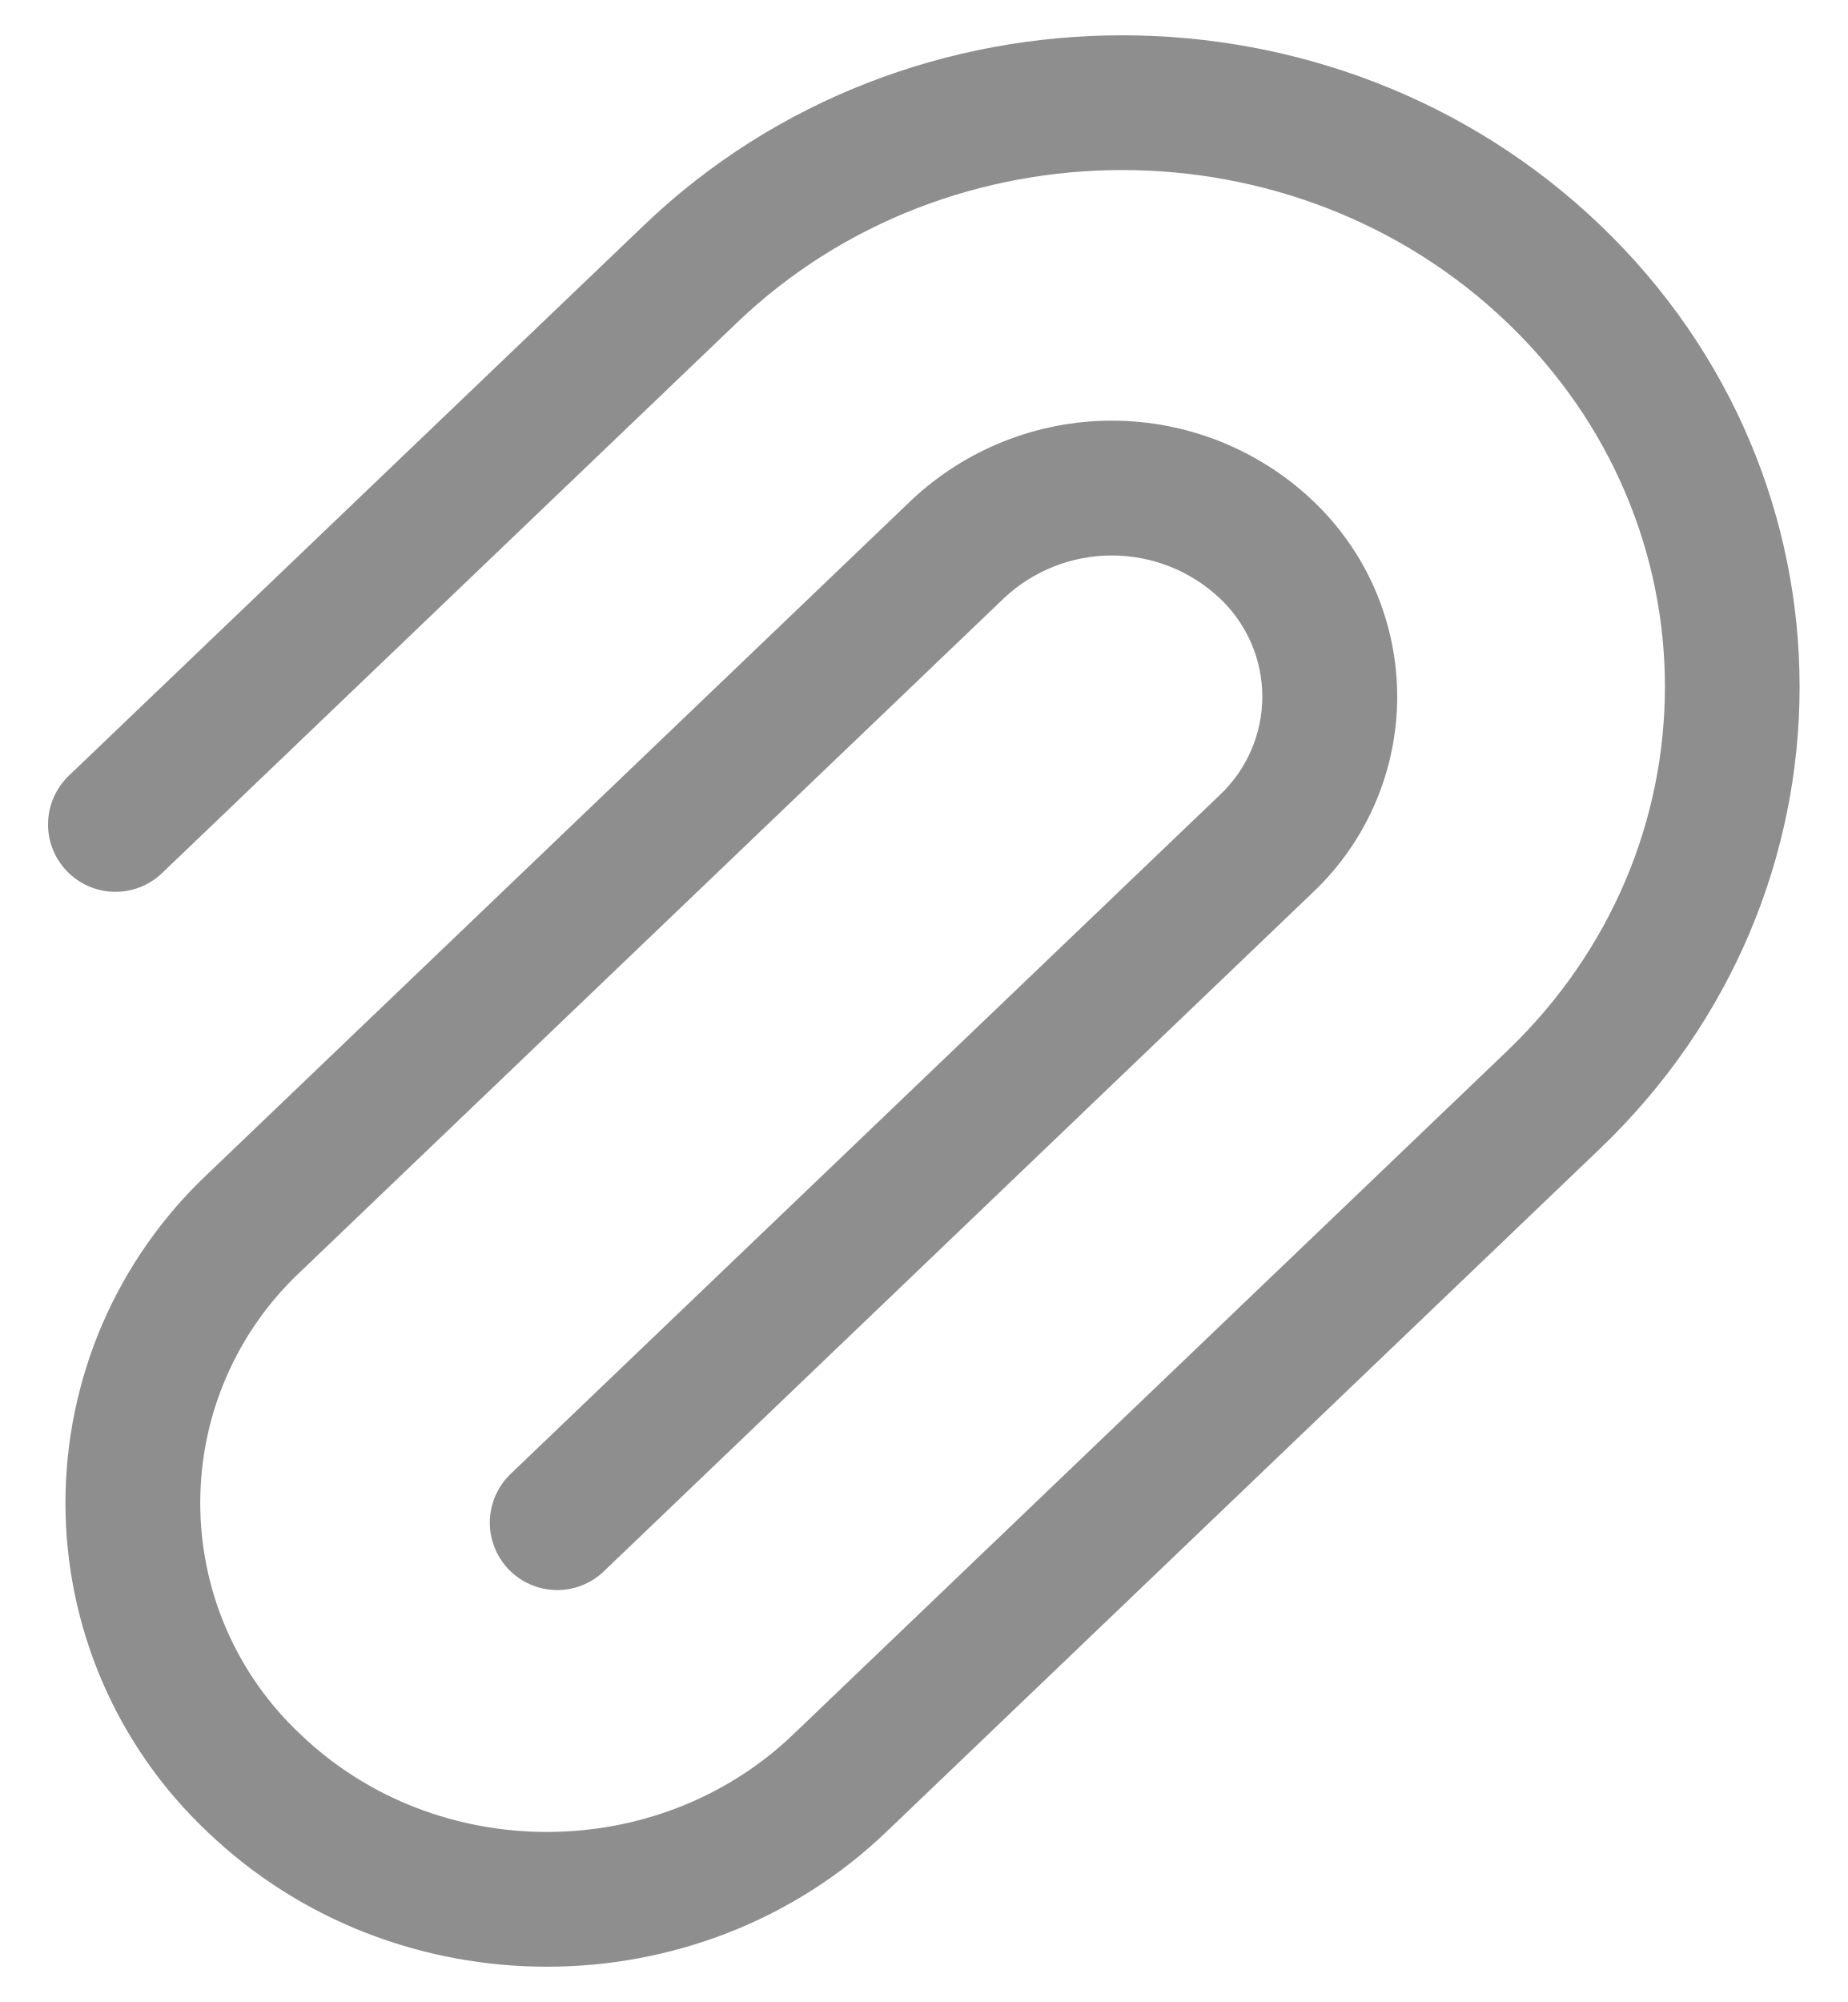
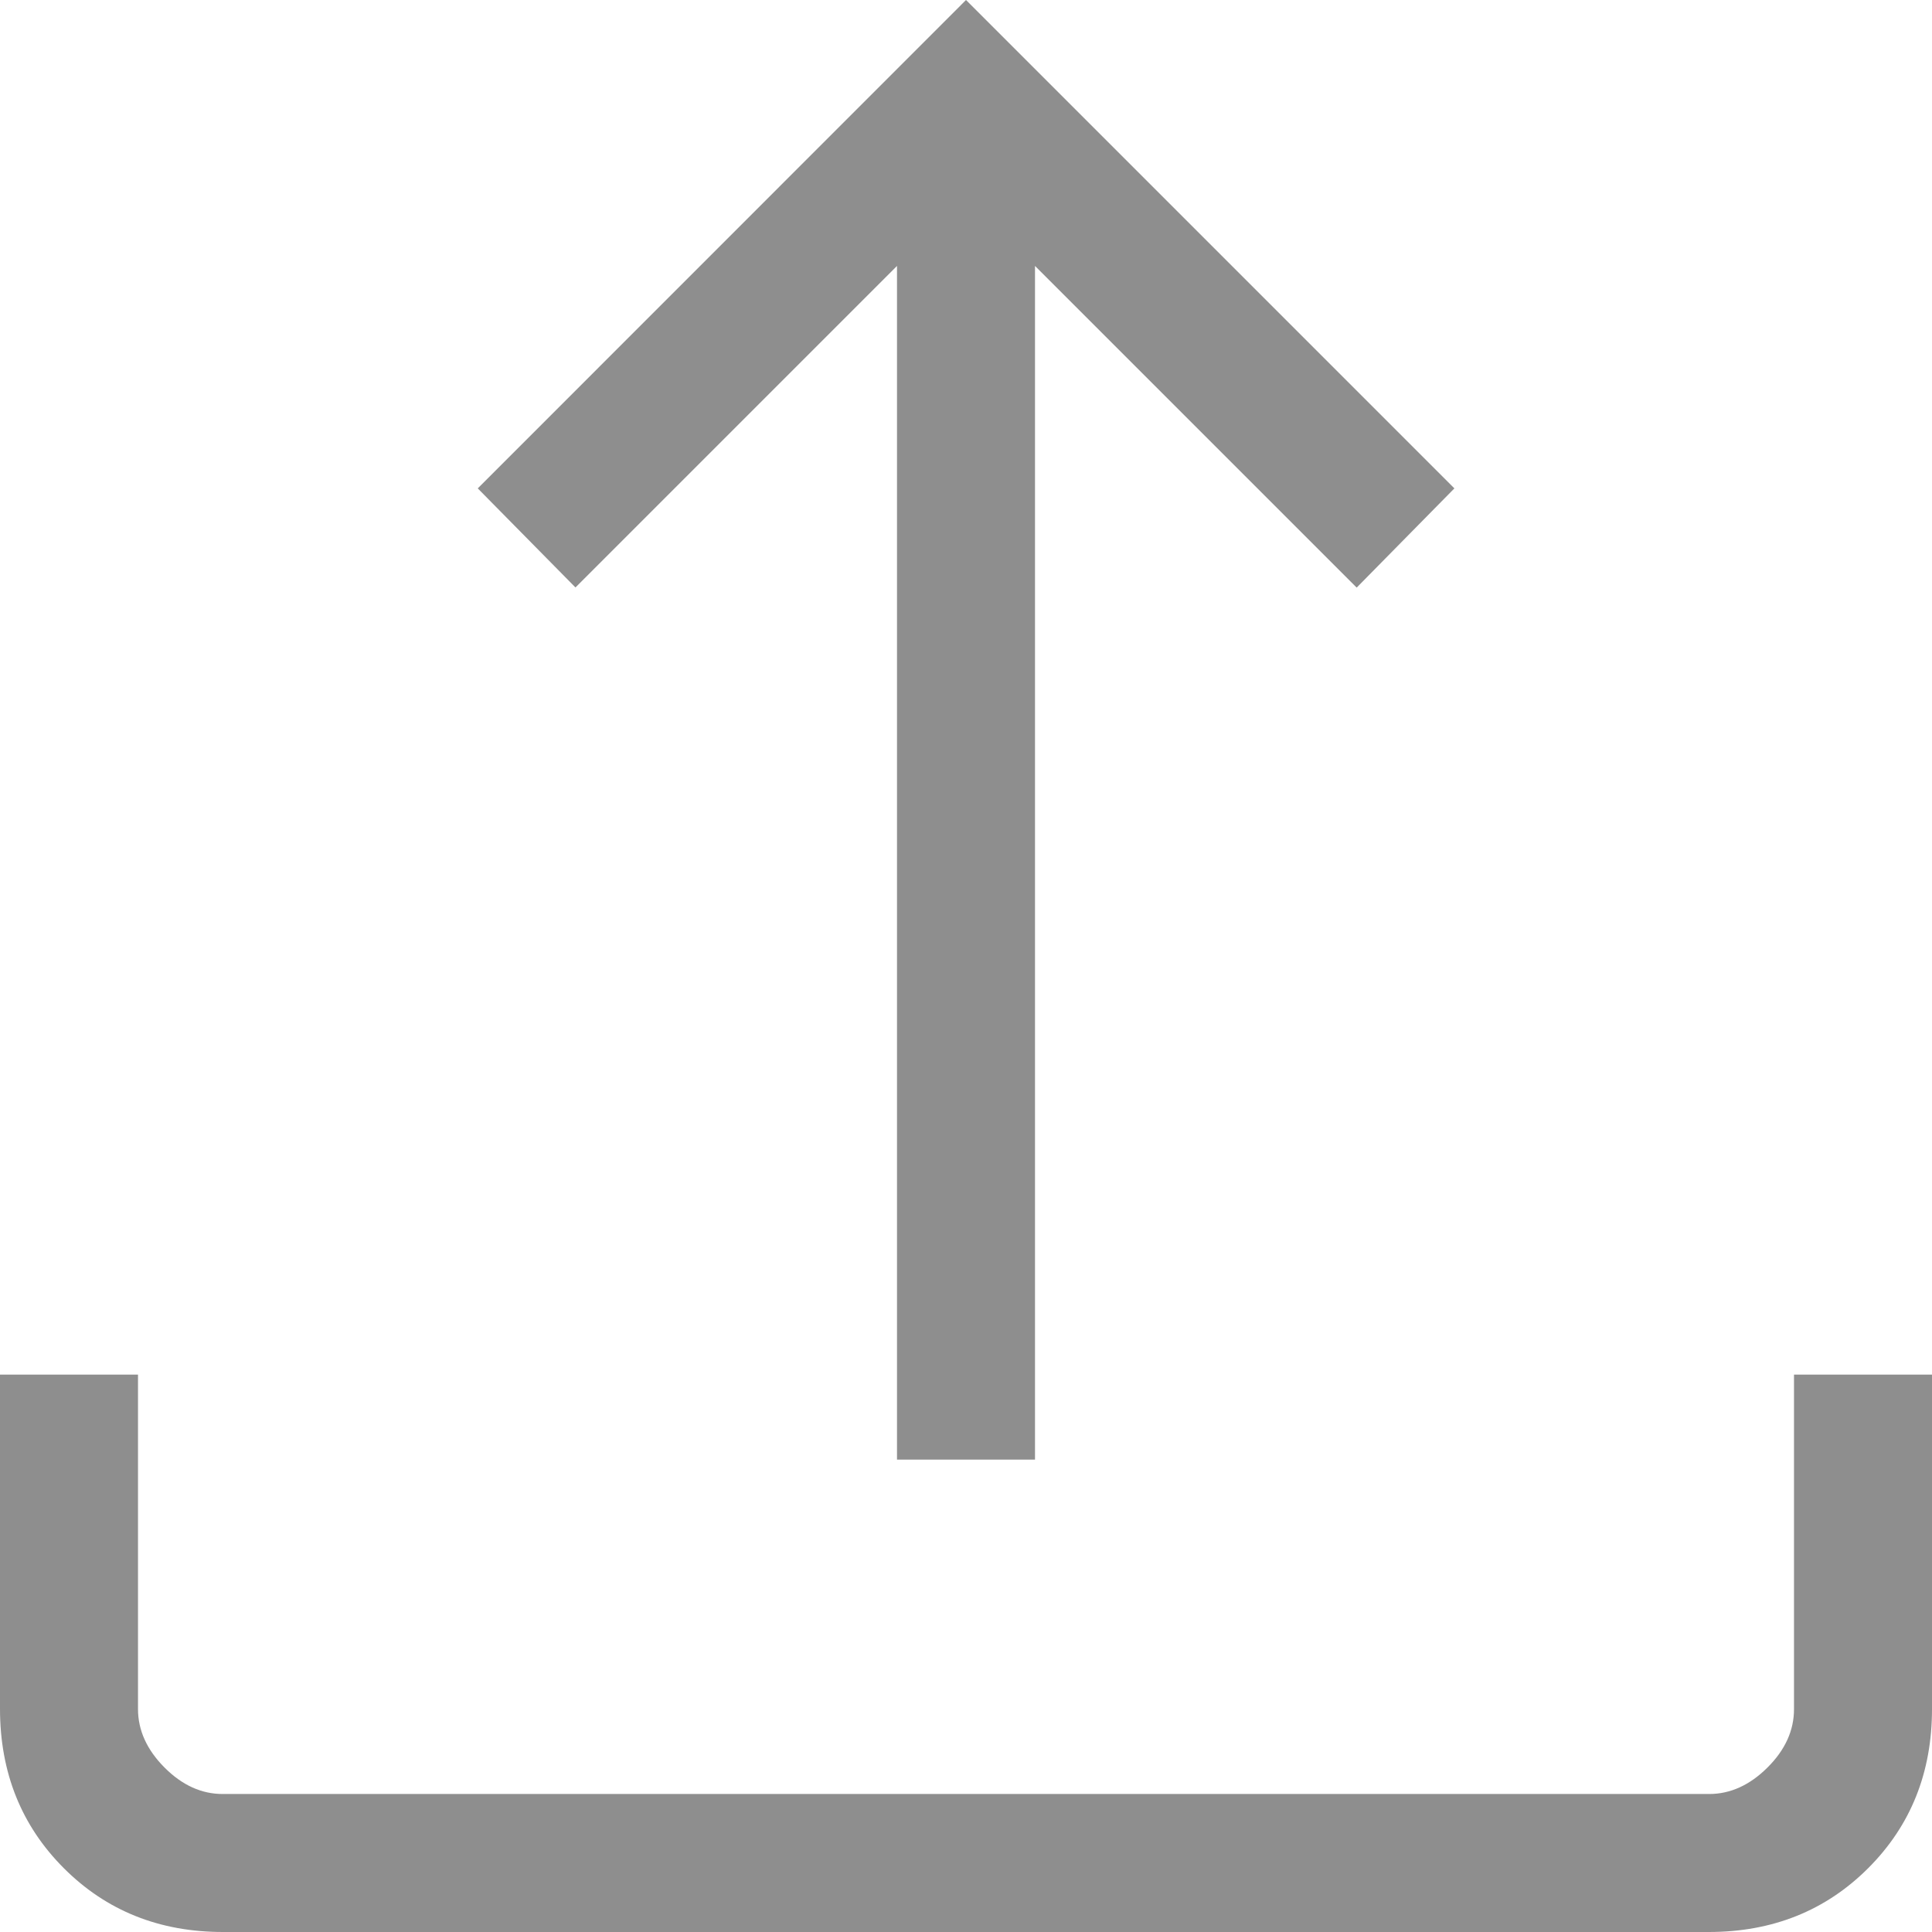
- <svg xmlns="http://www.w3.org/2000/svg" width="24" height="26" viewBox="0 0 24 26" fill="none">
-   <path fill-rule="evenodd" clip-rule="evenodd" d="M8.367 2.923C11.799 -0.363 17.35 -0.363 20.784 2.923C24.238 6.23 24.238 11.608 20.784 14.916L11.511 23.792C9.073 26.125 5.134 26.125 2.696 23.792C2.113 23.243 1.649 22.581 1.331 21.846C1.014 21.111 0.85 20.32 0.85 19.519C0.85 18.719 1.014 17.927 1.331 17.192C1.649 16.458 2.113 15.796 2.696 15.247L11.835 6.499C12.54 5.834 13.473 5.463 14.442 5.463C15.411 5.463 16.344 5.834 17.048 6.499C17.395 6.827 17.672 7.221 17.861 7.659C18.05 8.097 18.148 8.57 18.148 9.047C18.148 9.524 18.05 9.996 17.861 10.434C17.672 10.872 17.395 11.267 17.048 11.594L7.843 20.407C7.76 20.487 7.662 20.549 7.555 20.591C7.448 20.632 7.334 20.653 7.219 20.65C7.104 20.648 6.99 20.622 6.885 20.576C6.78 20.53 6.685 20.463 6.605 20.38C6.526 20.297 6.463 20.199 6.422 20.092C6.38 19.985 6.36 19.871 6.362 19.756C6.365 19.641 6.39 19.528 6.436 19.422C6.483 19.317 6.549 19.222 6.632 19.142L15.837 10.331C16.013 10.167 16.154 9.968 16.25 9.747C16.346 9.526 16.396 9.288 16.396 9.047C16.396 8.807 16.346 8.568 16.25 8.348C16.154 8.127 16.013 7.928 15.837 7.764C15.458 7.41 14.959 7.214 14.441 7.214C13.923 7.214 13.424 7.41 13.045 7.764L3.906 16.512C3.494 16.897 3.165 17.363 2.941 17.88C2.716 18.397 2.601 18.955 2.601 19.519C2.601 20.083 2.716 20.641 2.941 21.159C3.165 21.676 3.494 22.142 3.906 22.527C5.667 24.213 8.54 24.213 10.301 22.527L19.574 13.651C22.309 11.033 22.309 6.805 19.574 4.187C16.817 1.549 12.334 1.549 9.576 4.187L2.105 11.339C1.938 11.499 1.713 11.587 1.481 11.582C1.249 11.577 1.028 11.48 0.868 11.313C0.707 11.145 0.619 10.921 0.624 10.689C0.629 10.457 0.726 10.236 0.893 10.075L8.367 2.923Z" fill="#8E8E8E" />
+ <svg xmlns="http://www.w3.org/2000/svg" width="28" height="28" viewBox="0 0 28 28" fill="none">
+   <path d="M13 21.154V3.854L8.34 8.514L6.924 7.078L14 0L21.078 7.078L19.662 8.516L15 3.854V21.154H13ZM3.232 28C2.311 28 1.542 27.692 0.926 27.076C0.31 26.46 0.001 25.691 0 24.768V19.922H2V24.768C2 25.076 2.128 25.359 2.384 25.616C2.64 25.873 2.922 26.001 3.23 26H24.77C25.077 26 25.359 25.872 25.616 25.616C25.873 25.36 26.001 25.077 26 24.768V19.922H28V24.768C28 25.689 27.692 26.458 27.076 27.074C26.46 27.69 25.691 27.999 24.768 28H3.232Z" fill="#8E8E8E" />
</svg>
